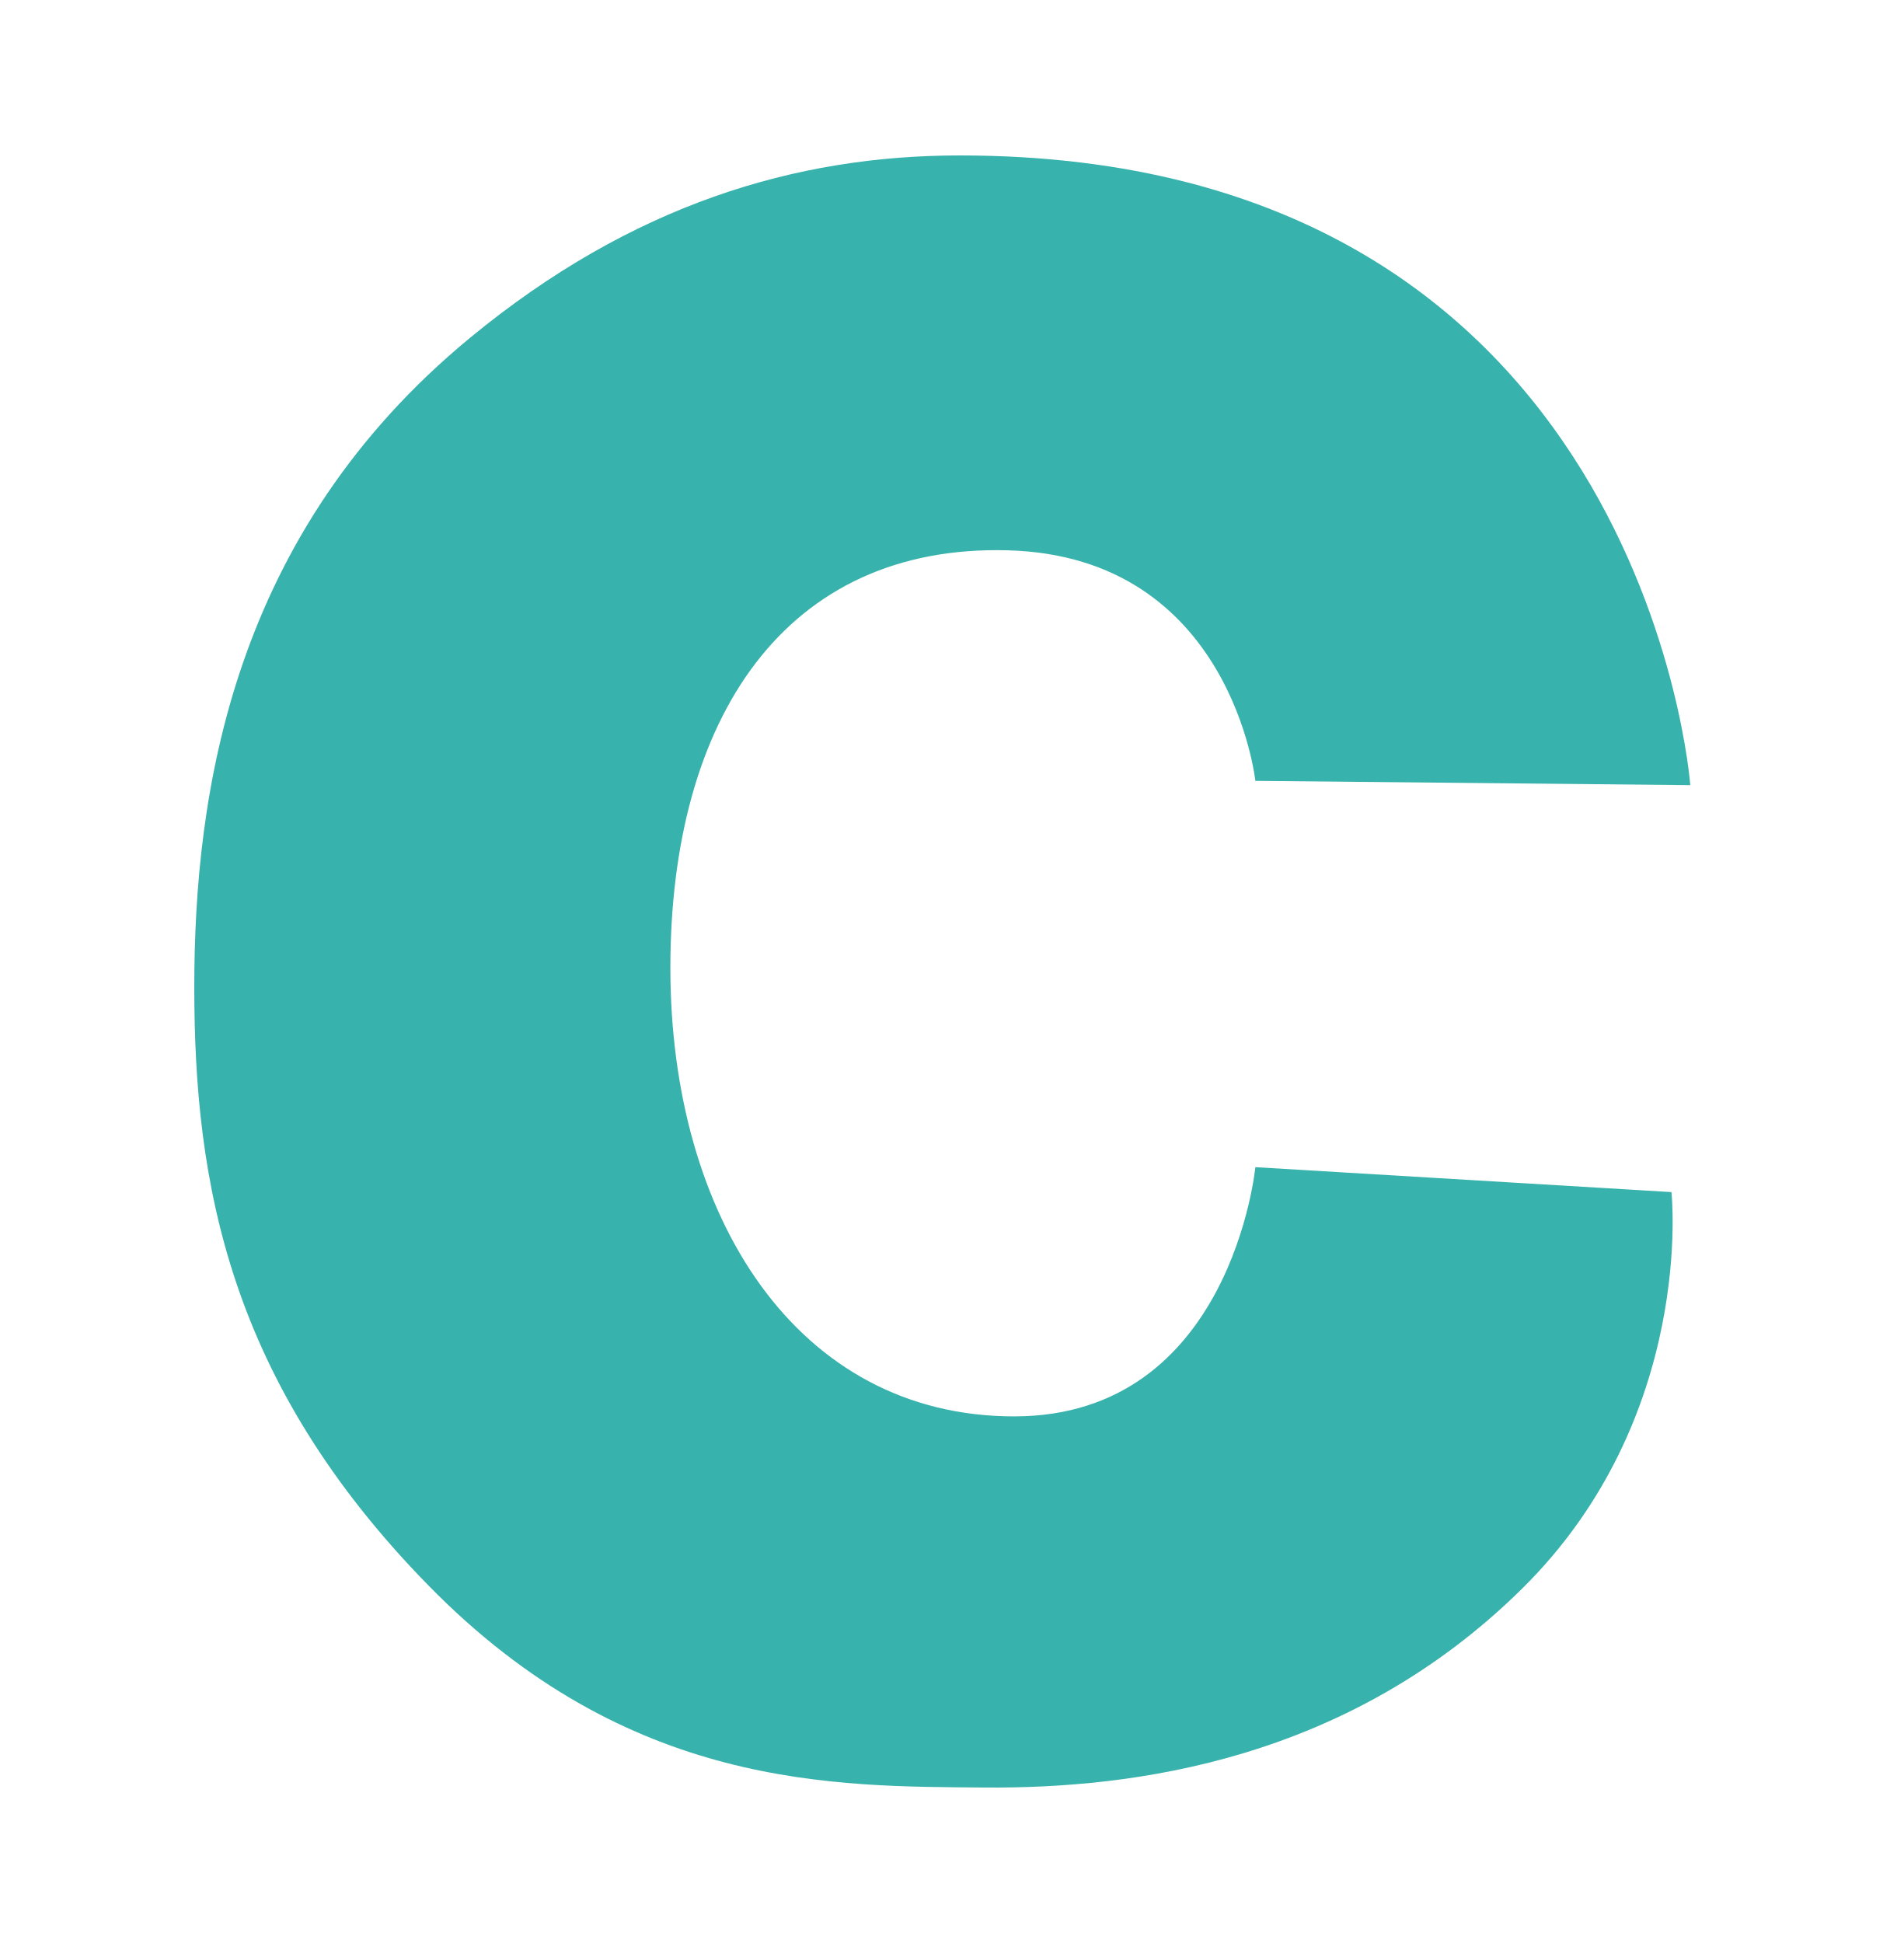
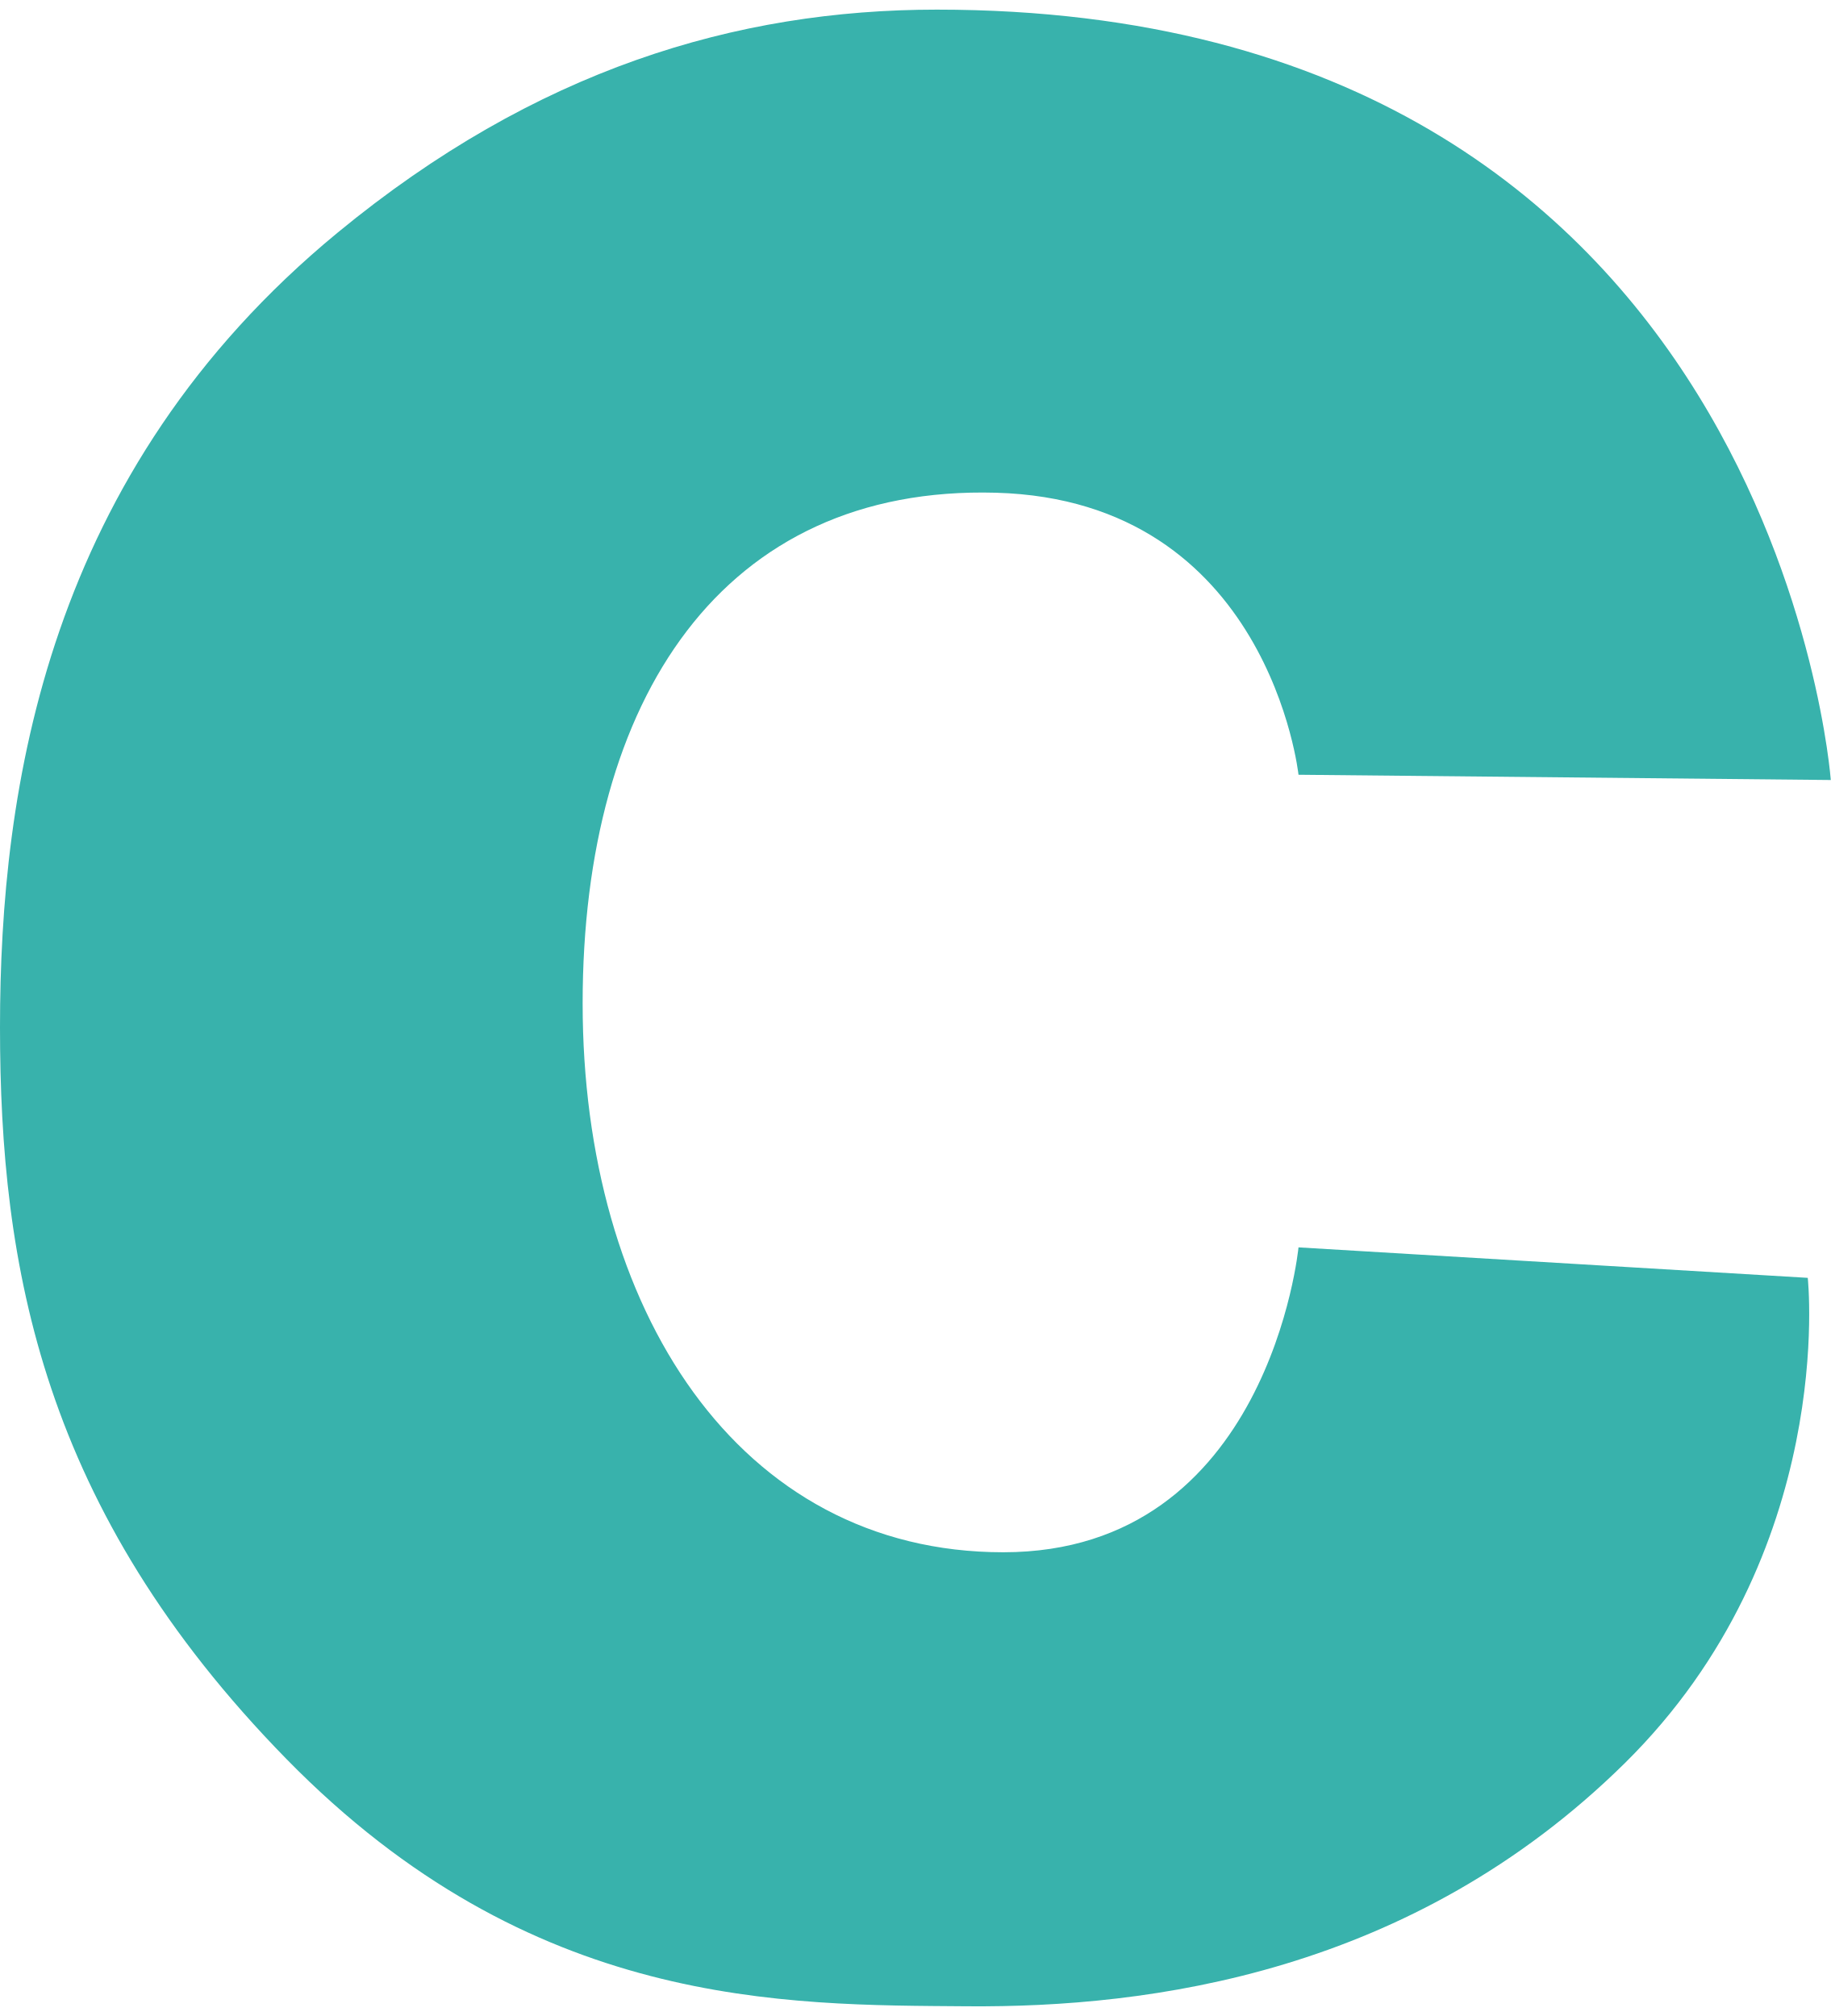
- <svg xmlns="http://www.w3.org/2000/svg" width="98" height="100" viewBox="0 0 98 100" fill="none">
-   <path d="M64.614 40.188C64.614 40.188 63.372 28.644 51.887 28.323C40.403 28.002 34.504 36.981 34.504 49.808C34.504 62.635 41.023 72.897 52.197 72.897C63.372 72.897 64.614 60.07 64.614 60.07L86.031 61.353C86.031 61.353 87.292 72.938 78.33 81.776C69.367 90.614 58.366 92.058 50.684 91.998C43.001 91.937 32.349 92.118 22.049 81.596C11.748 71.074 10 60.852 10 50.811C10 40.769 11.953 27.467 24.201 17.38C32.525 10.525 40.963 8 49.402 8C84.634 8 87 40.409 87 40.409L64.614 40.188Z" fill="#38B2AC" />
+ <svg xmlns="http://www.w3.org/2000/svg" width="69" height="76" viewBox="0 0 69 76" fill="none">
+   <path d="M48.939 29.207C48.939 29.207 47.827 18.862 37.535 18.575C27.244 18.288 21.959 26.334 21.959 37.828C21.959 49.322 27.8 58.518 37.813 58.518C47.827 58.518 48.939 47.024 48.939 47.024L68.132 48.173C68.132 48.173 69.262 58.554 61.23 66.475C53.199 74.394 43.341 75.688 36.457 75.634C29.572 75.58 20.027 75.742 10.797 66.313C1.566 56.884 0 47.724 0 38.726C0 29.728 1.75 17.808 12.726 8.769C20.185 2.626 27.746 0.363 35.308 0.363C66.88 0.363 69 29.405 69 29.405L48.939 29.207Z" fill="#38B2AC" />
</svg>
